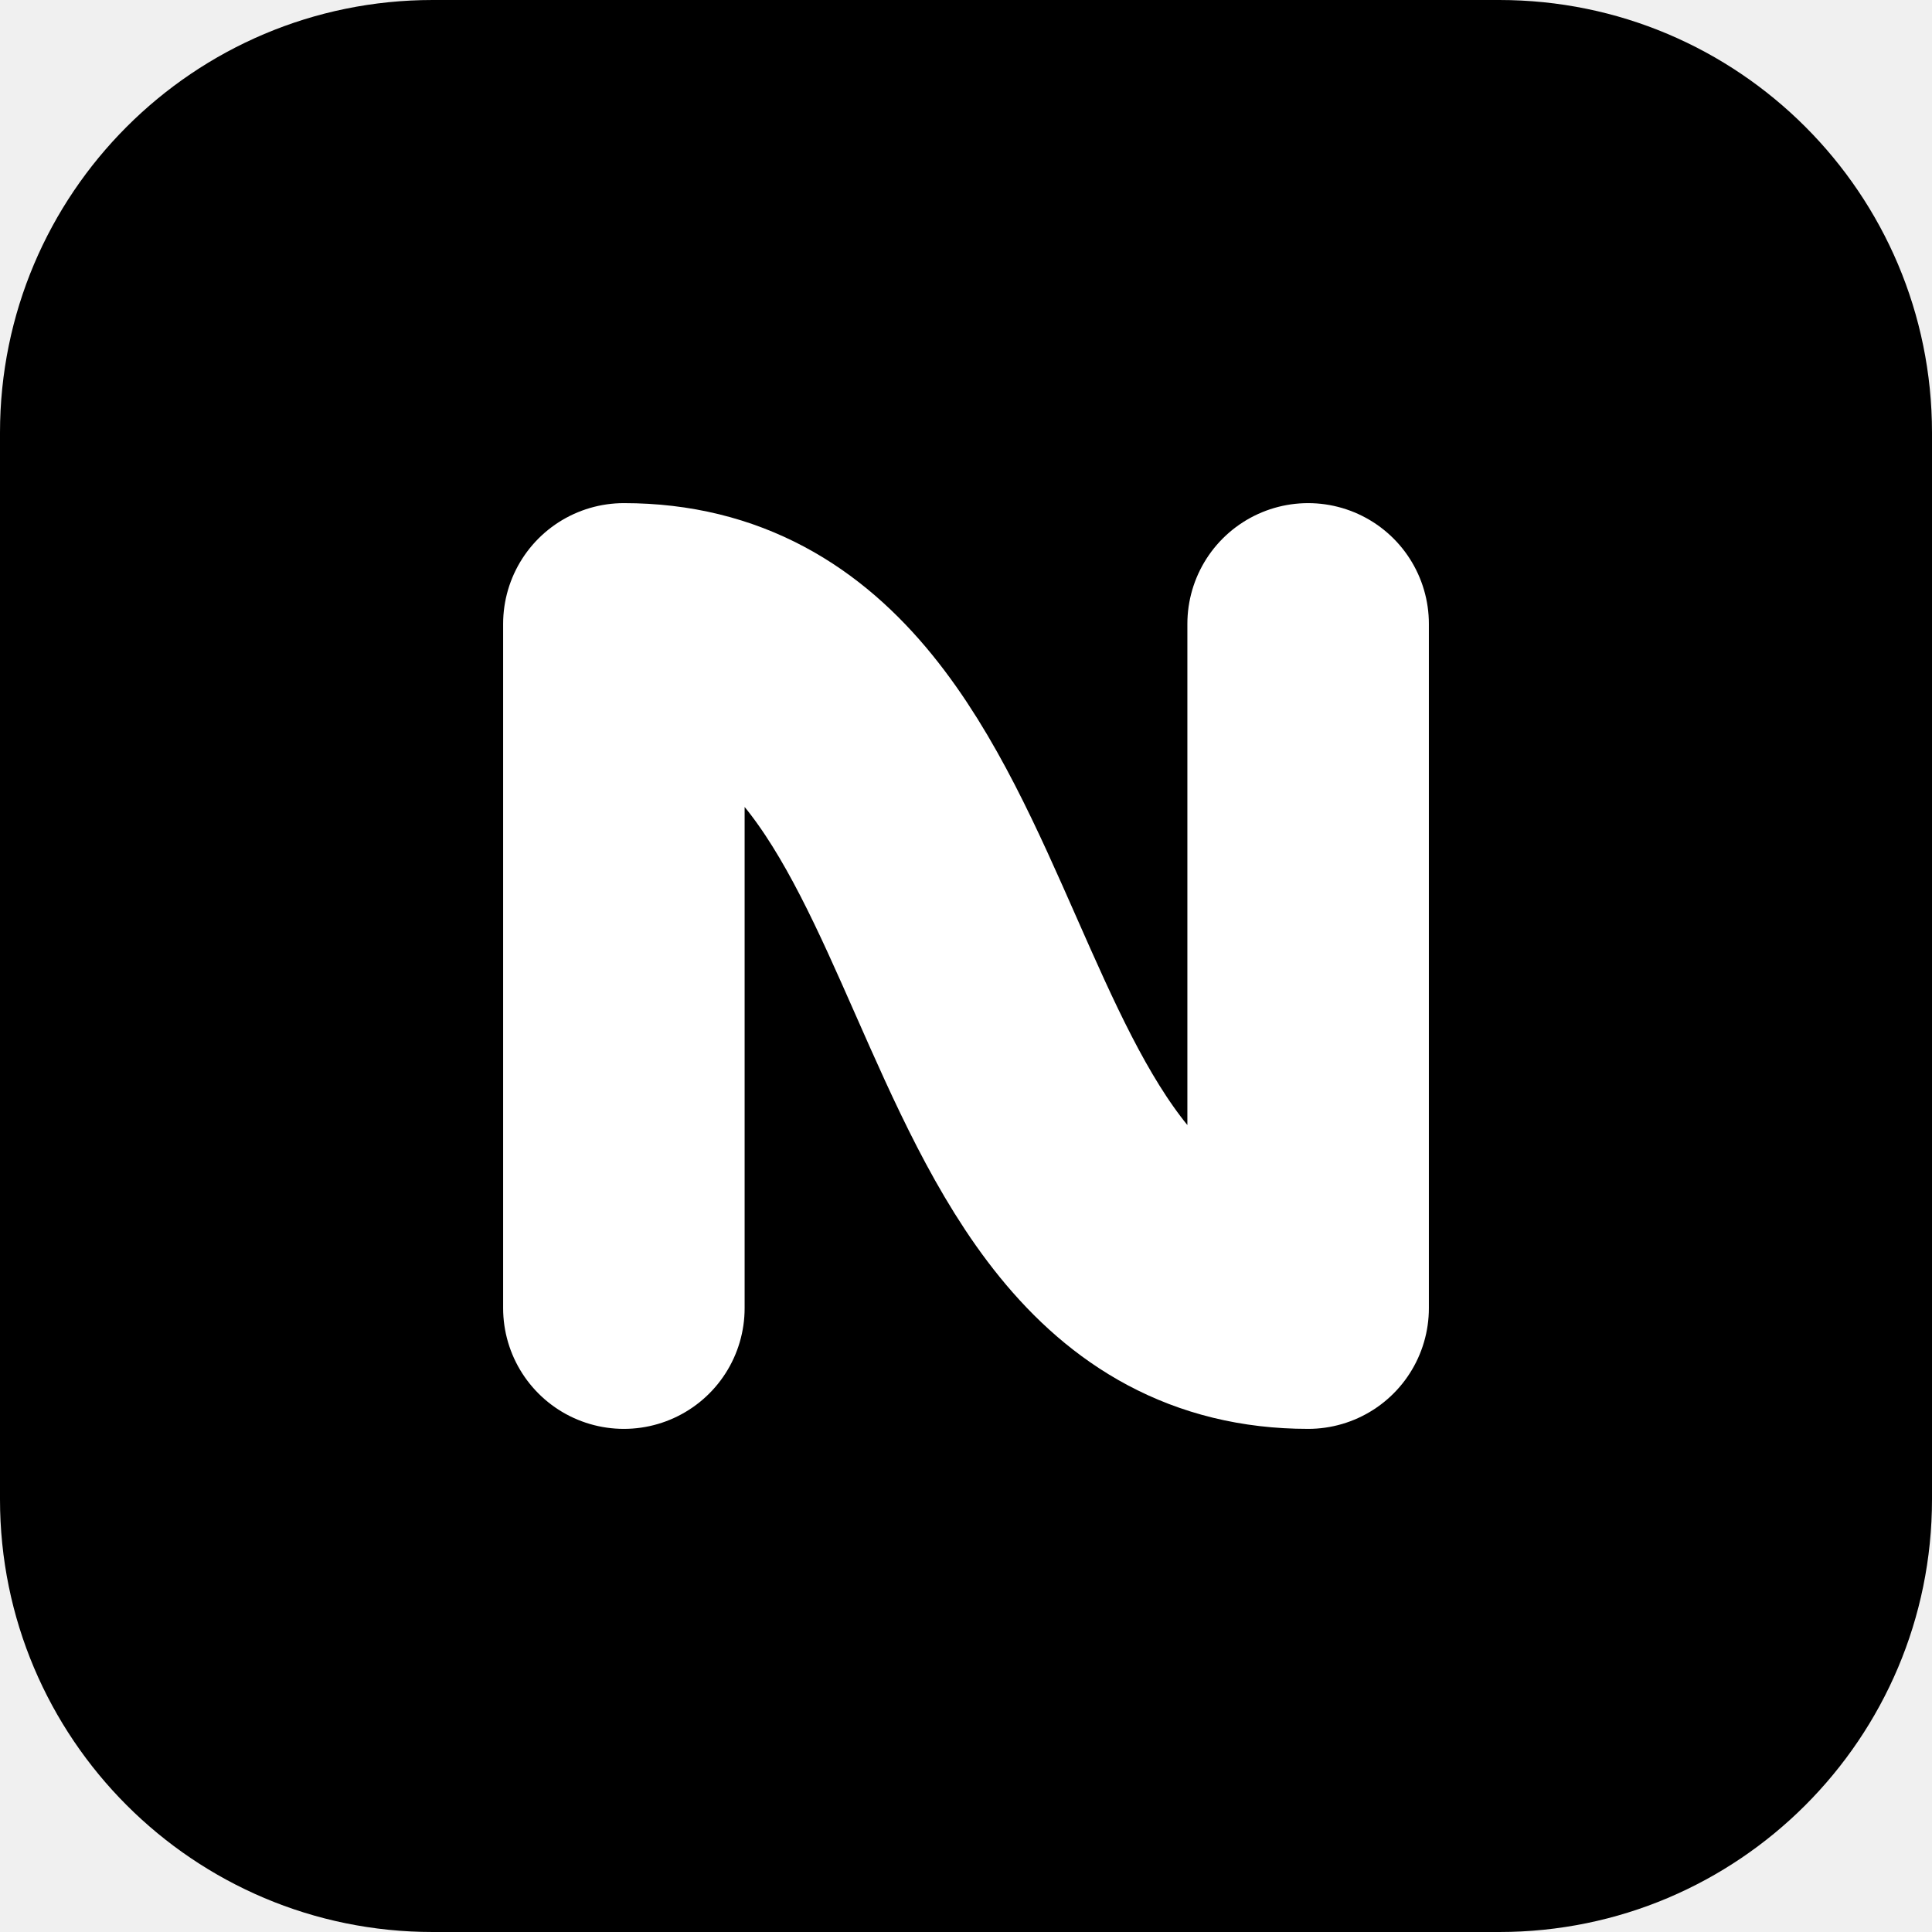
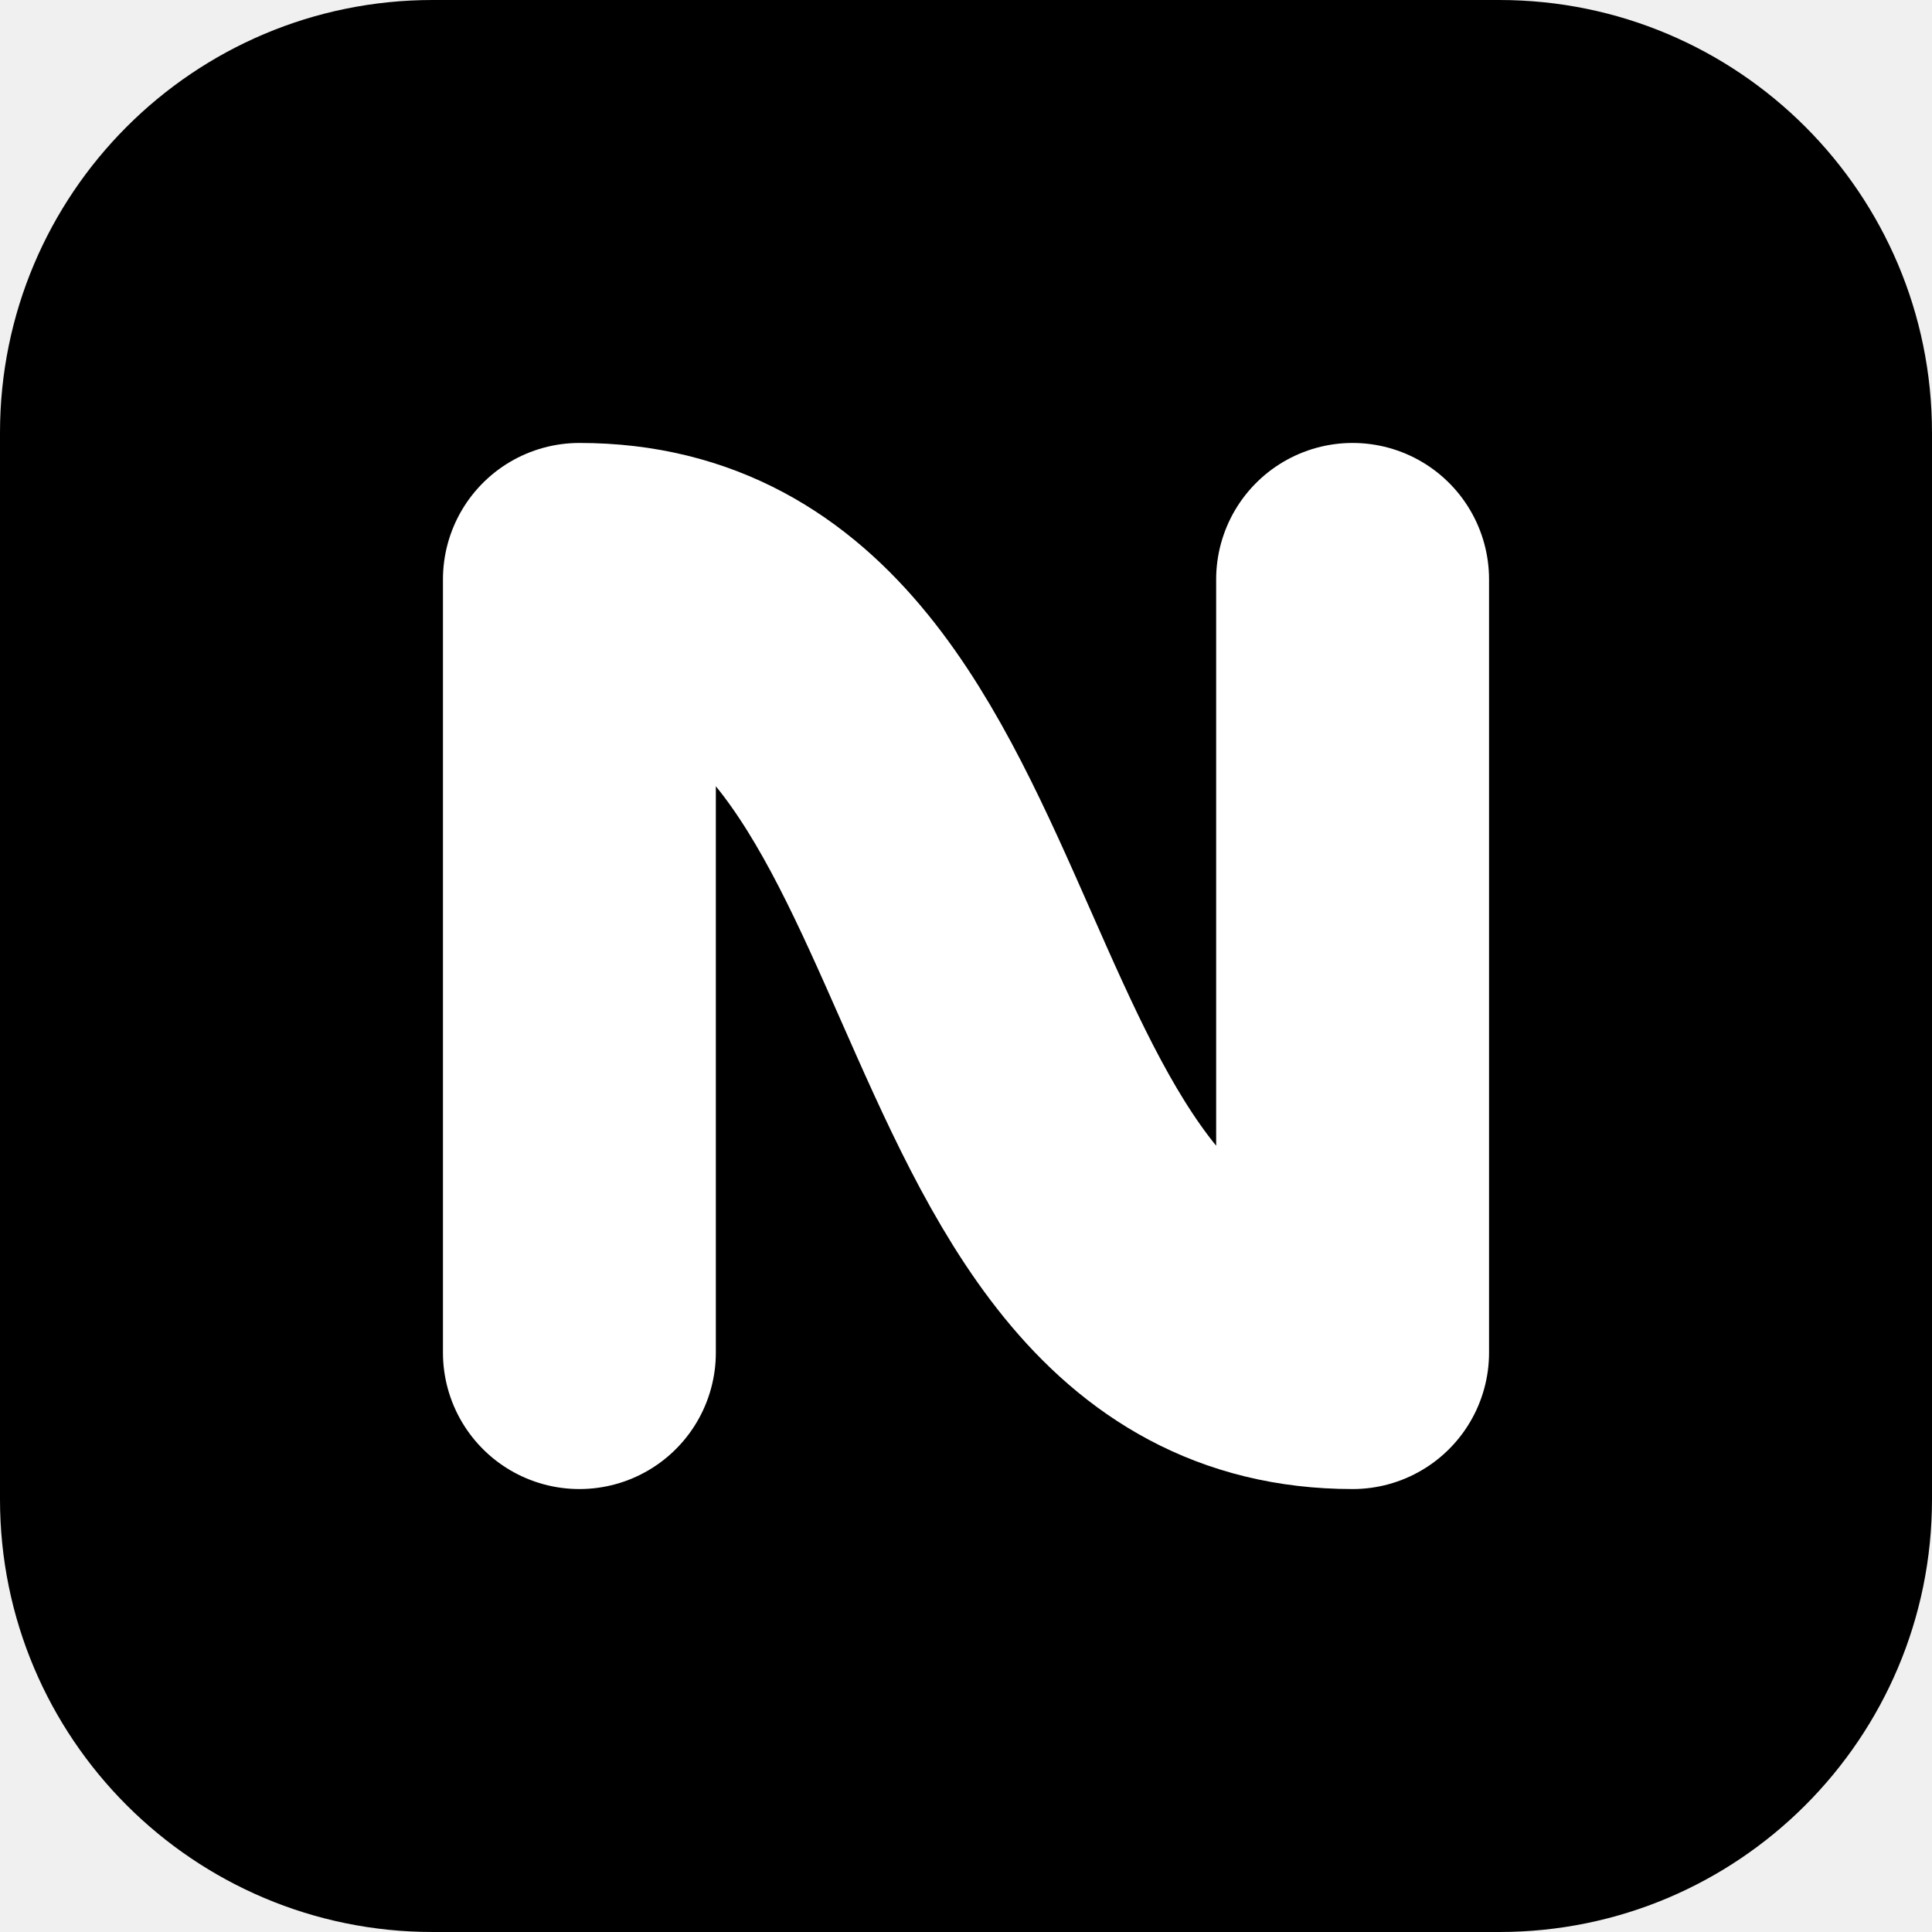
<svg xmlns="http://www.w3.org/2000/svg" viewBox="0 0 192 192">
  <rect width="192" height="192" rx="43" fill="#000000" />
-   <g transform="translate(96 96) scale(1) translate(-96 -96)">
+   <g transform="translate(96 96) scale(1.13) translate(-96 -96)">
    <path d="M62 130V62C100 62 92 130 130 130V62" fill="none" stroke="#ffffff" stroke-width="24" stroke-linecap="round" stroke-linejoin="round" />
  </g>
</svg>
